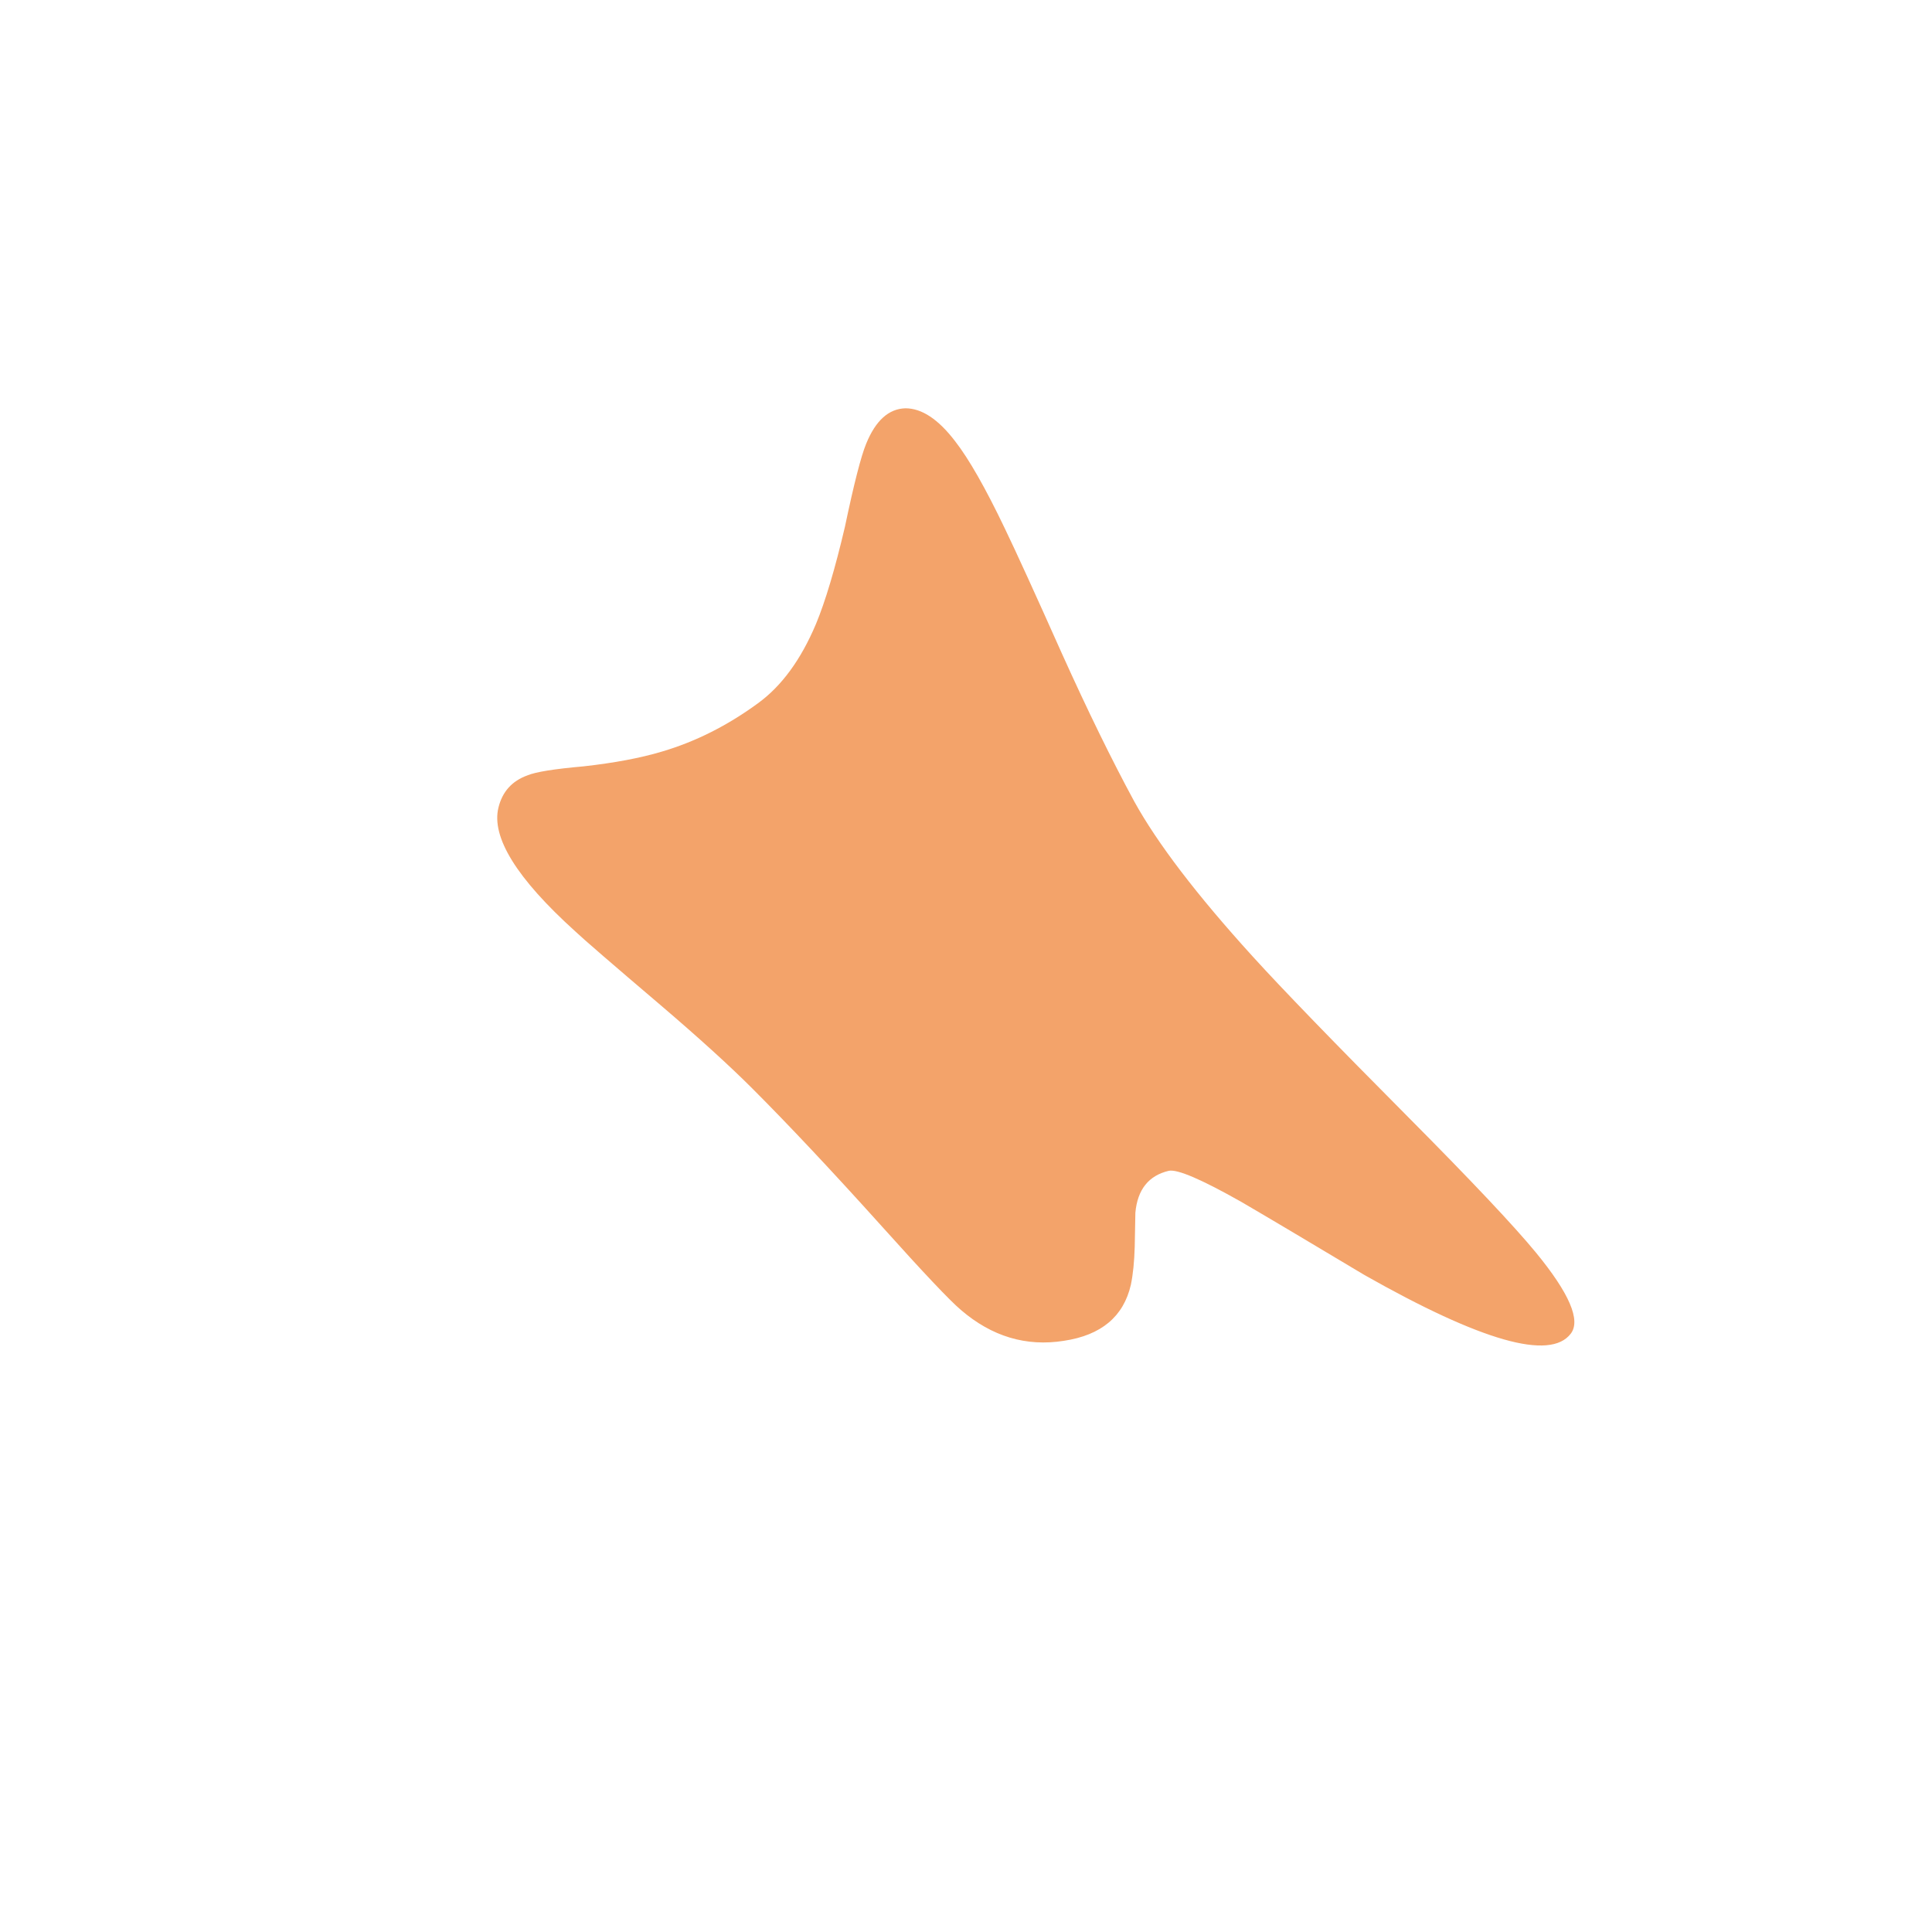
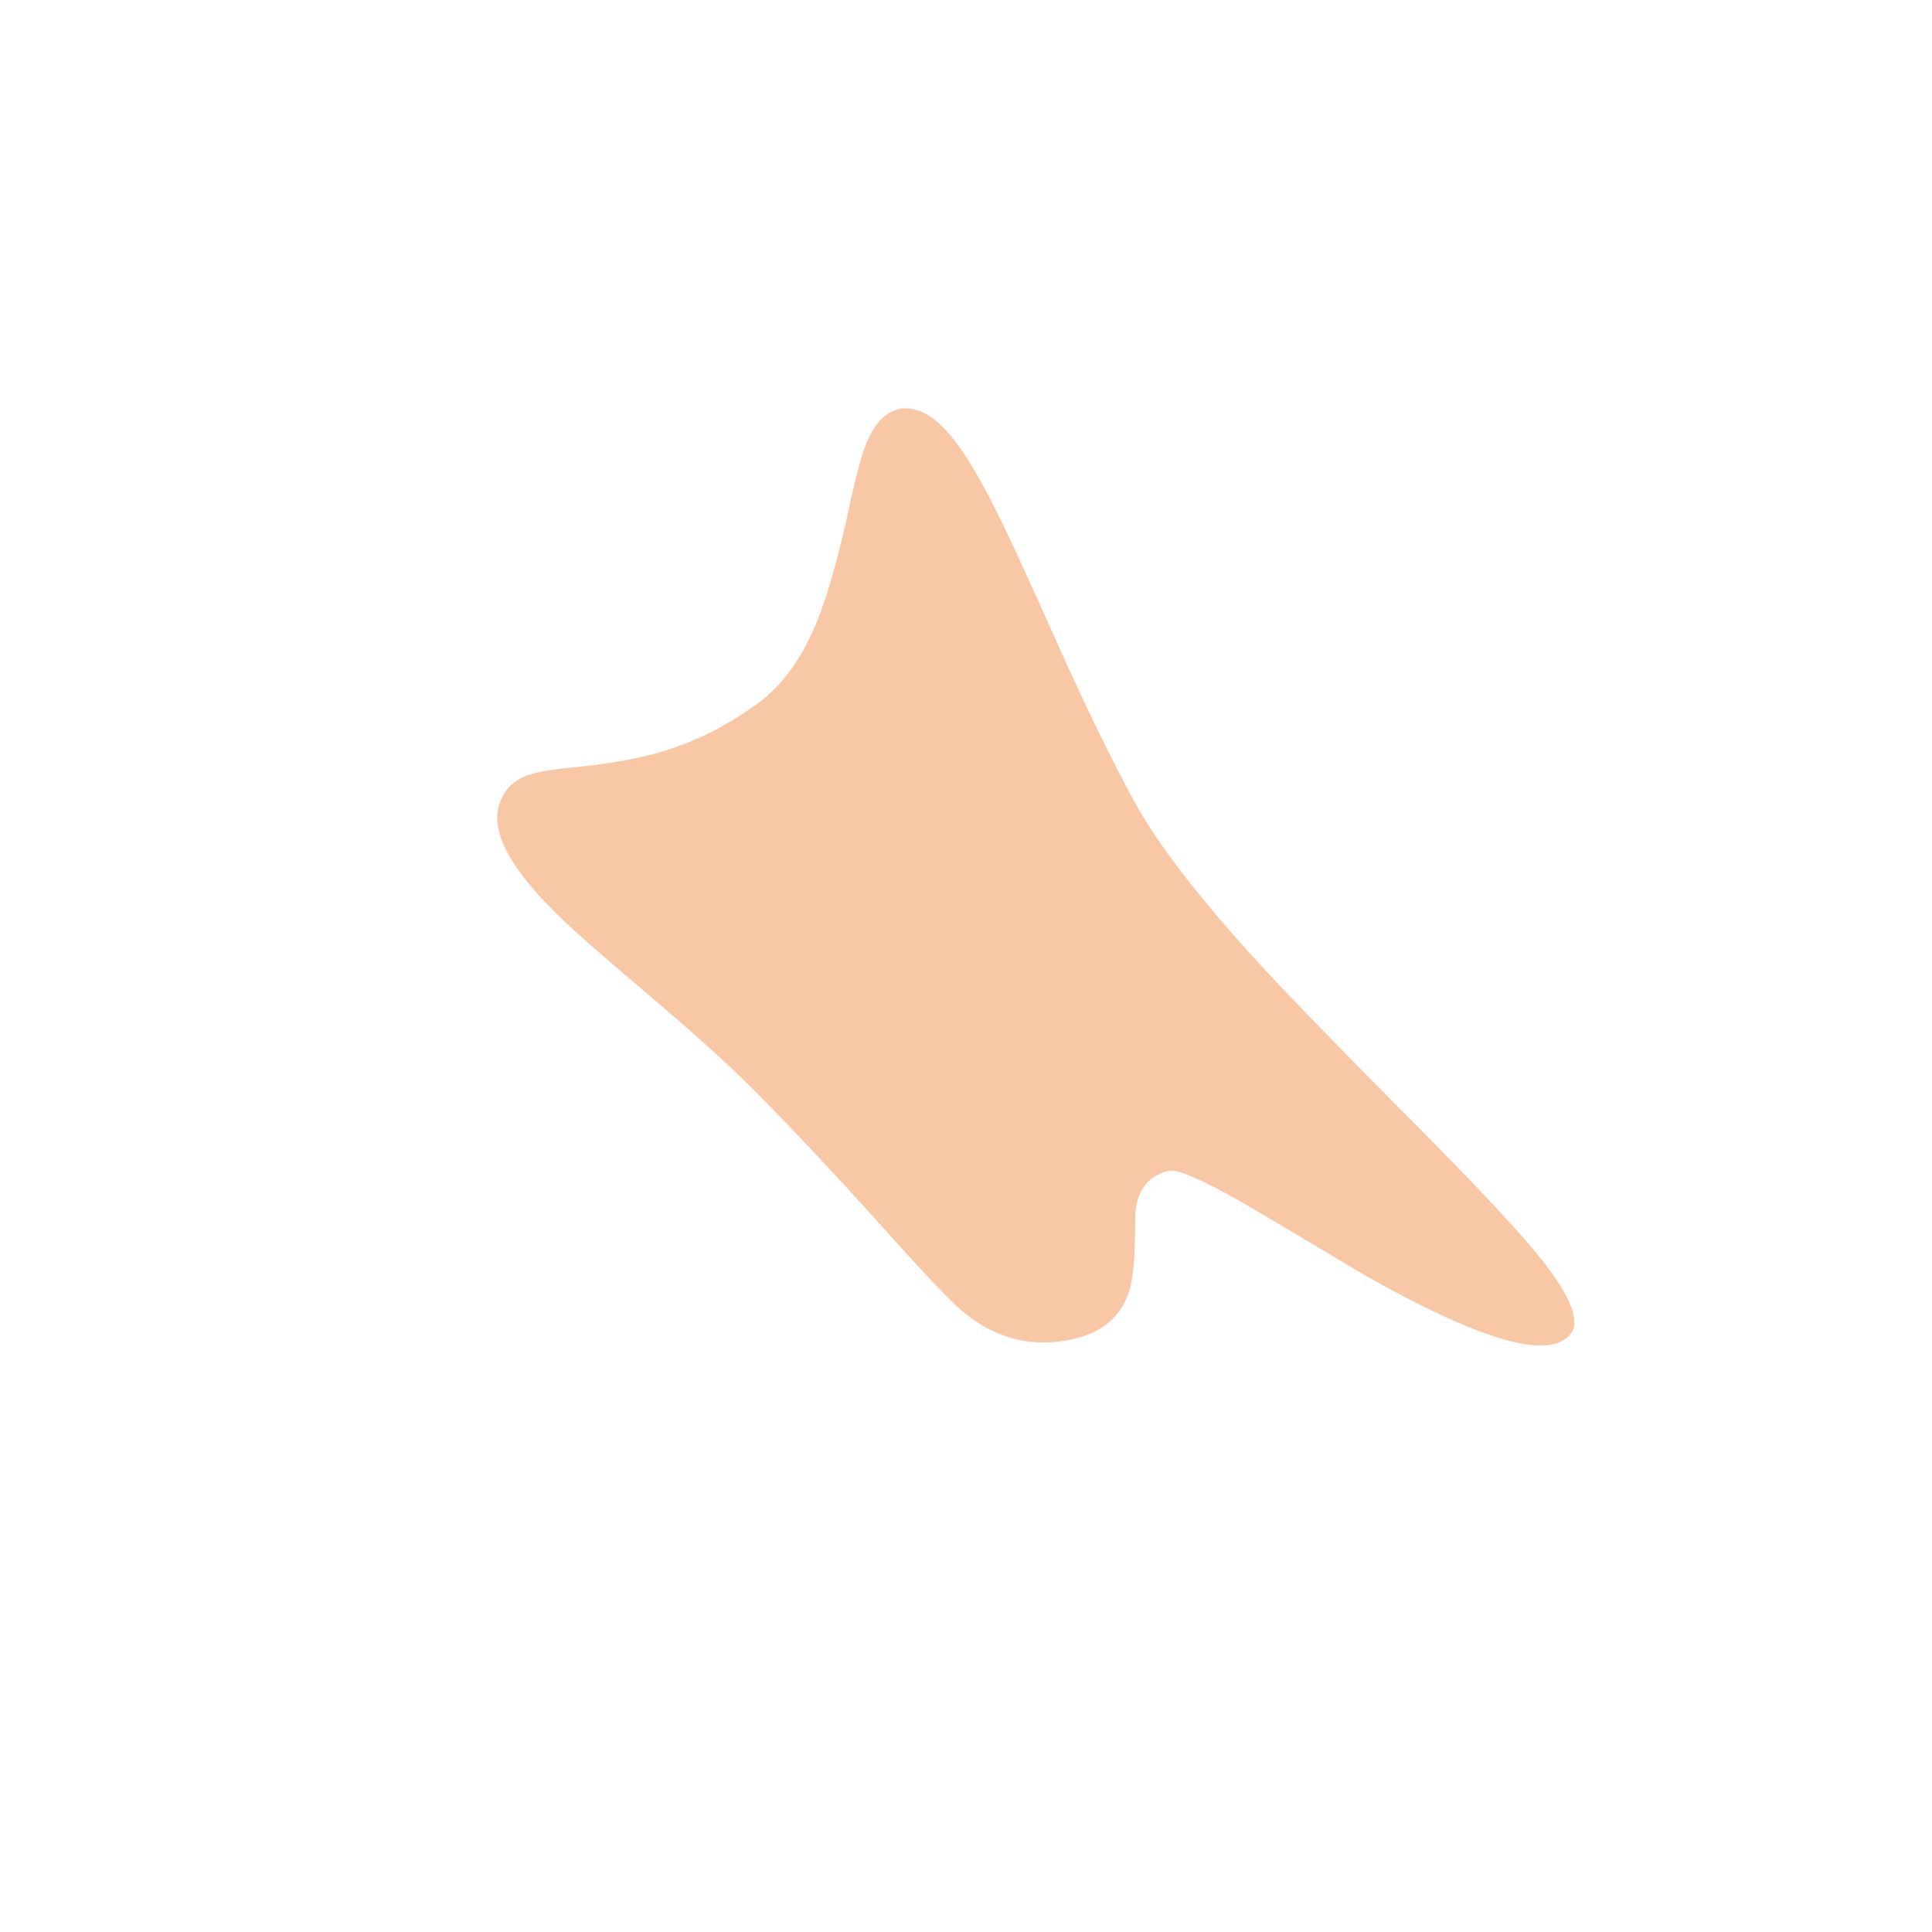
<svg xmlns="http://www.w3.org/2000/svg" id="Scene_1" image-rendering="auto" baseProfile="basic" version="1.1" x="0px" y="0px" width="150" height="150" viewBox="0 0 150 150">
-   <g id="Scene 1_0.0">
-     <path fill="#F3A36A" d="M97.25,74.25Q90.75,67.1 88.05,62.2 85.45,57.4 82.45,50.75 79.35,43.8 78,41 75.75,36.3 74.15,34.25 72.2,31.7 70.3,31.7 68.35,31.75 67.25,34.45 66.65,35.9 65.6,40.9 64.45,45.8 63.35,48.45 61.6,52.6 58.85,54.6 55.3,57.2 51.4,58.35 48.9,59.1 45.3,59.5 41.9,59.8 40.95,60.2 39.15,60.85 38.7,62.7 37.85,66.15 44.65,72.3 45.6,73.2 51.3,78.05 55.75,81.85 58.4,84.5 62.65,88.75 68.5,95.25 73.3,100.6 74.6,101.7 78.2,104.8 82.6,104.1 86.95,103.45 87.8,99.75 88.05,98.55 88.1,96.8 88.15,94.5 88.15,94.15 88.4,91.45 90.75,90.9 91.75,90.7 96.35,93.3 99.1,94.9 105.95,99 119.55,106.7 121.95,103.55 123.15,102 119.25,97.25 116.7,94.15 109.35,86.75 100.7,78.05 97.25,74.25" />
+   <g>
+     <g id="Symbol_1" transform="matrix(1 0 0 1 38.6 31.7)" opacity="0.6">
+       <path fill="#F3A36A" d="M49.45,30.5Q46.85,25.7 43.85,19.05 40.75,12.1 39.4,9.3 37.15,4.6 35.55,2.55 33.6,0 31.7,0 29.75,0.05 28.65,2.75 28.05,4.2 27,9.2 25.85,14.1 24.75,16.75 23,20.9 20.25,22.9 16.7,25.5 12.8,26.65 10.3,27.4 6.7,27.8 3.3,28.1 2.35,28.5 0.55,29.15 0.1,31 -0.75,34.45 6.05,40.6 7,41.5 12.7,46.35 17.15,50.15 19.8,52.8 24.05,57.05 29.9,63.55 34.7,68.9 36,70 39.6,73.1 44,72.4 48.35,71.75 49.2,68.05 49.45,66.85 49.5,65.1 49.55,62.8 49.55,62.45 49.8,59.75 52.15,59.2 53.15,59 57.75,61.6 60.5,63.2 67.35,67.3 80.95,75 83.35,71.85 84.55,70.3 80.65,65.55 78.1,62.45 70.75,55.05 62.1,46.35 58.65,42.55 52.15,35.4 49.45,30.5" />
+     </g>
  </g>
  <defs />
</svg>
